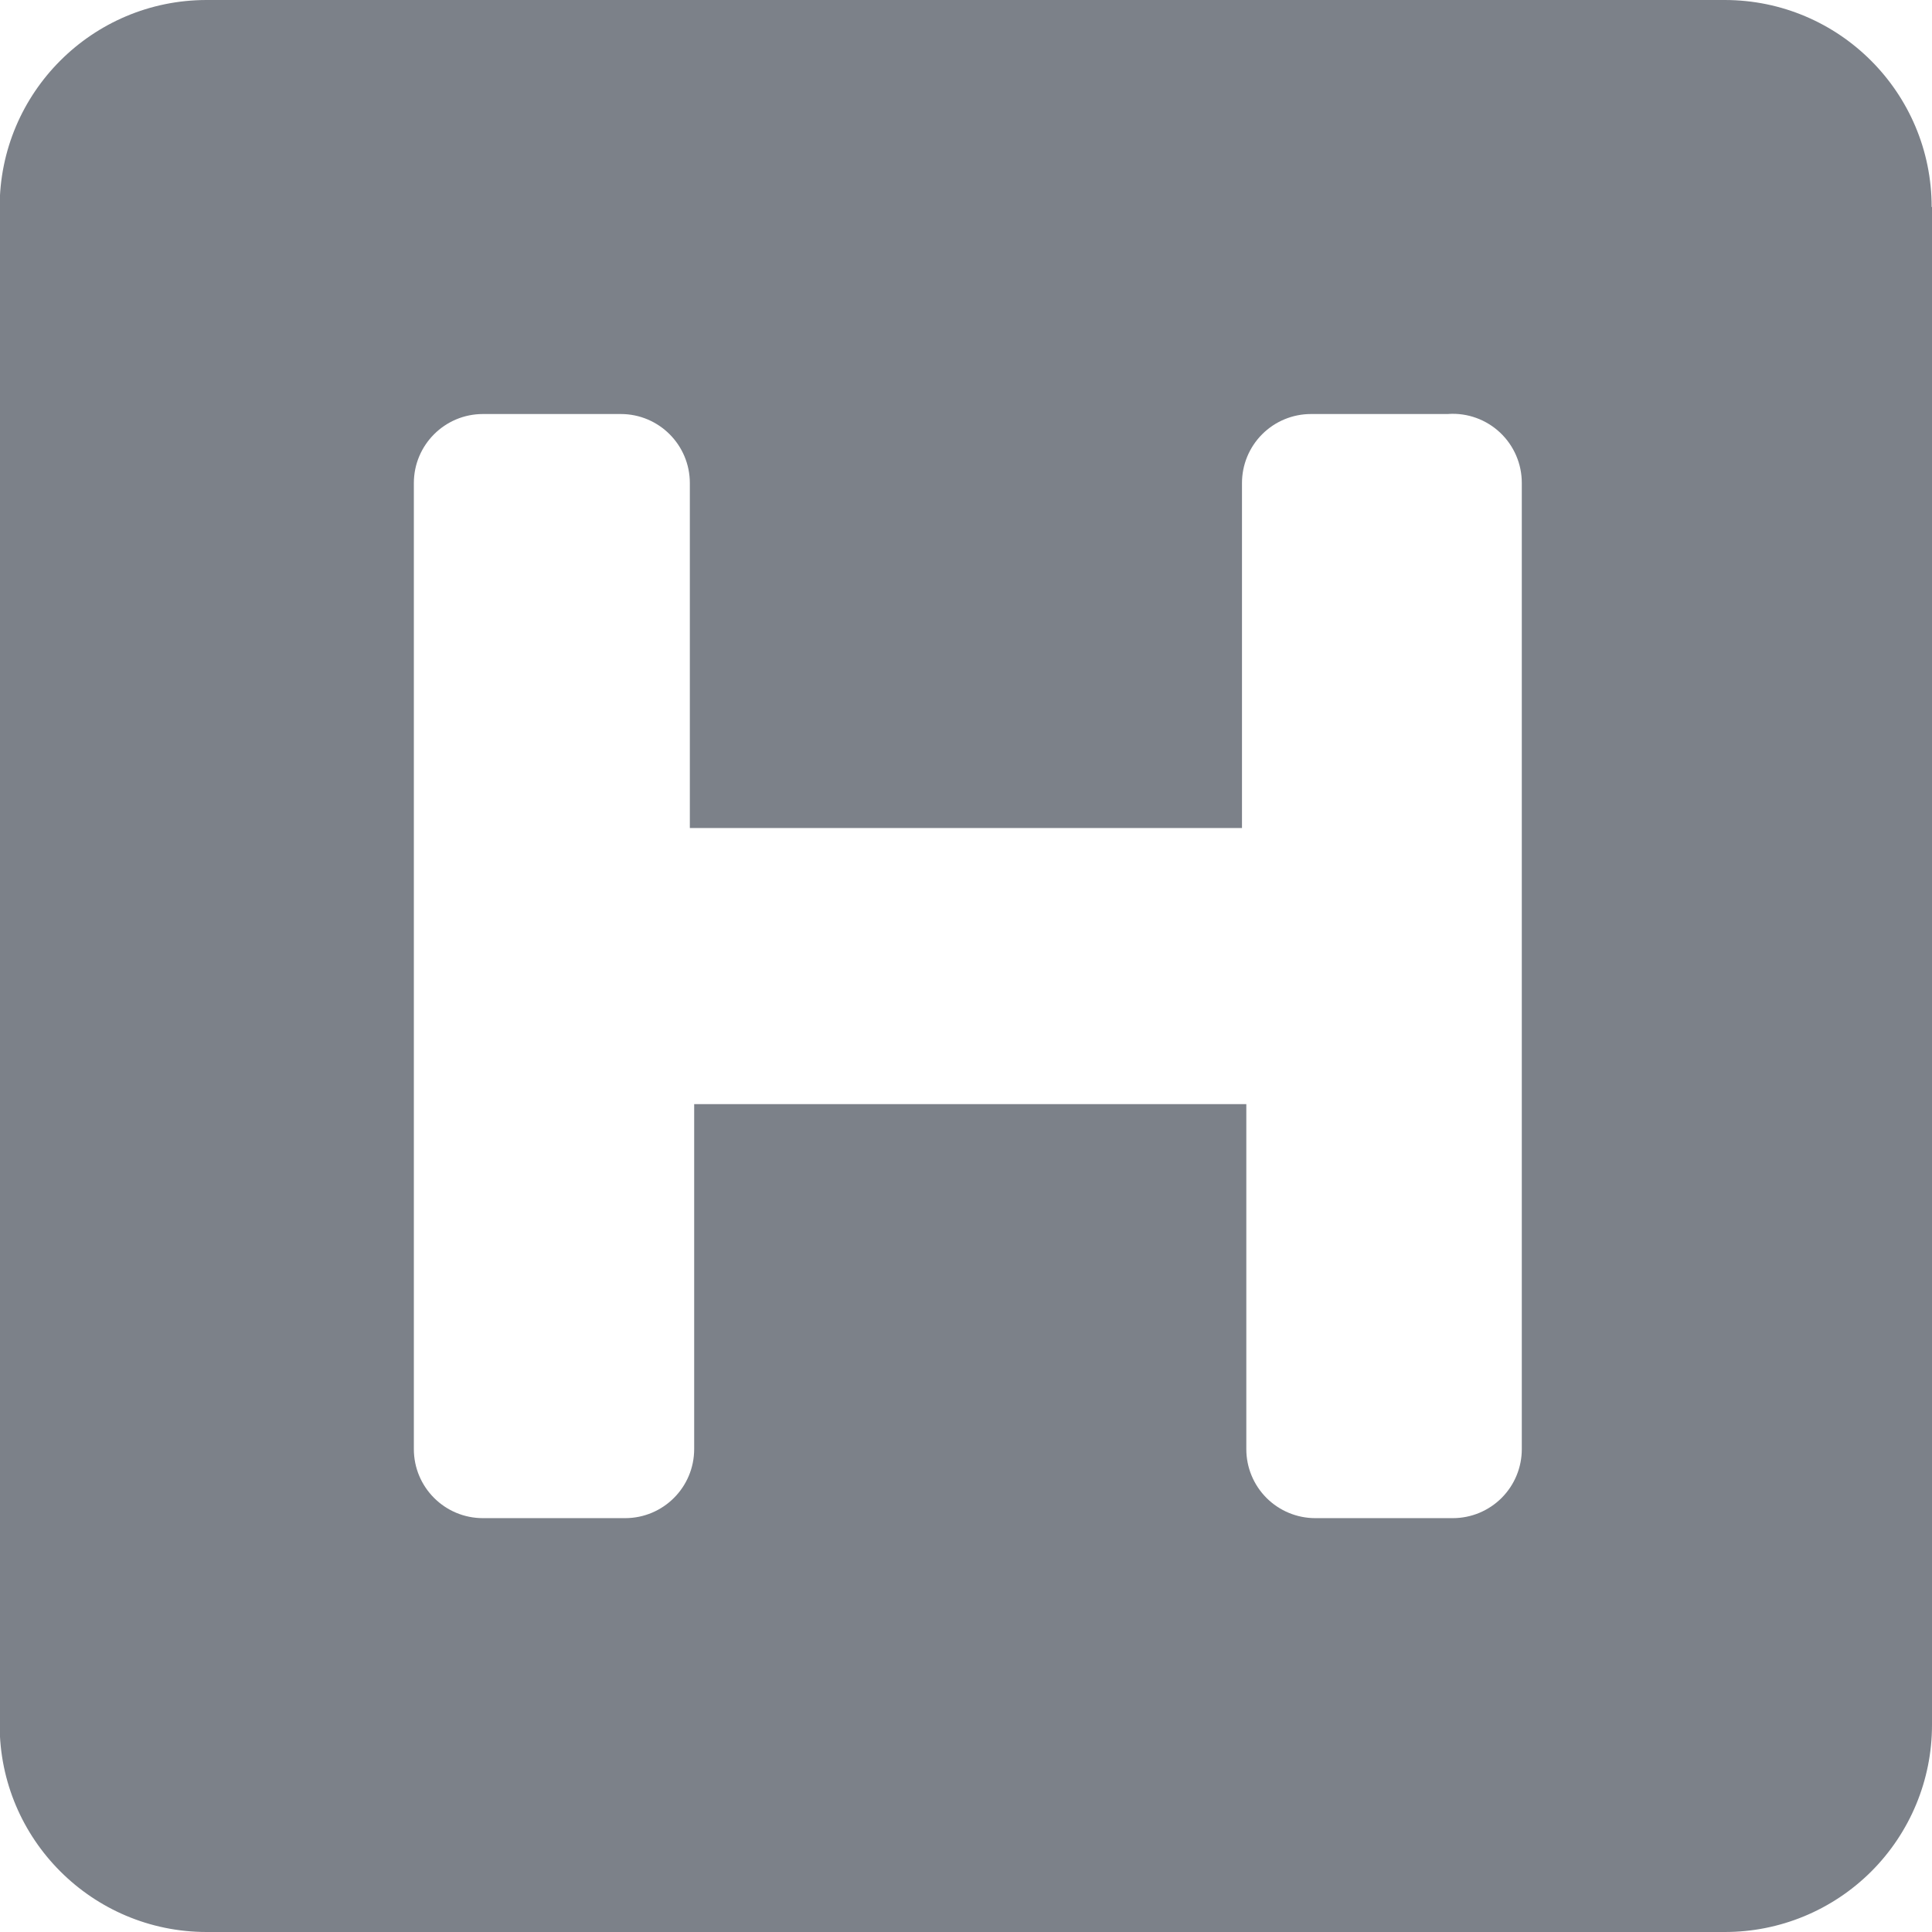
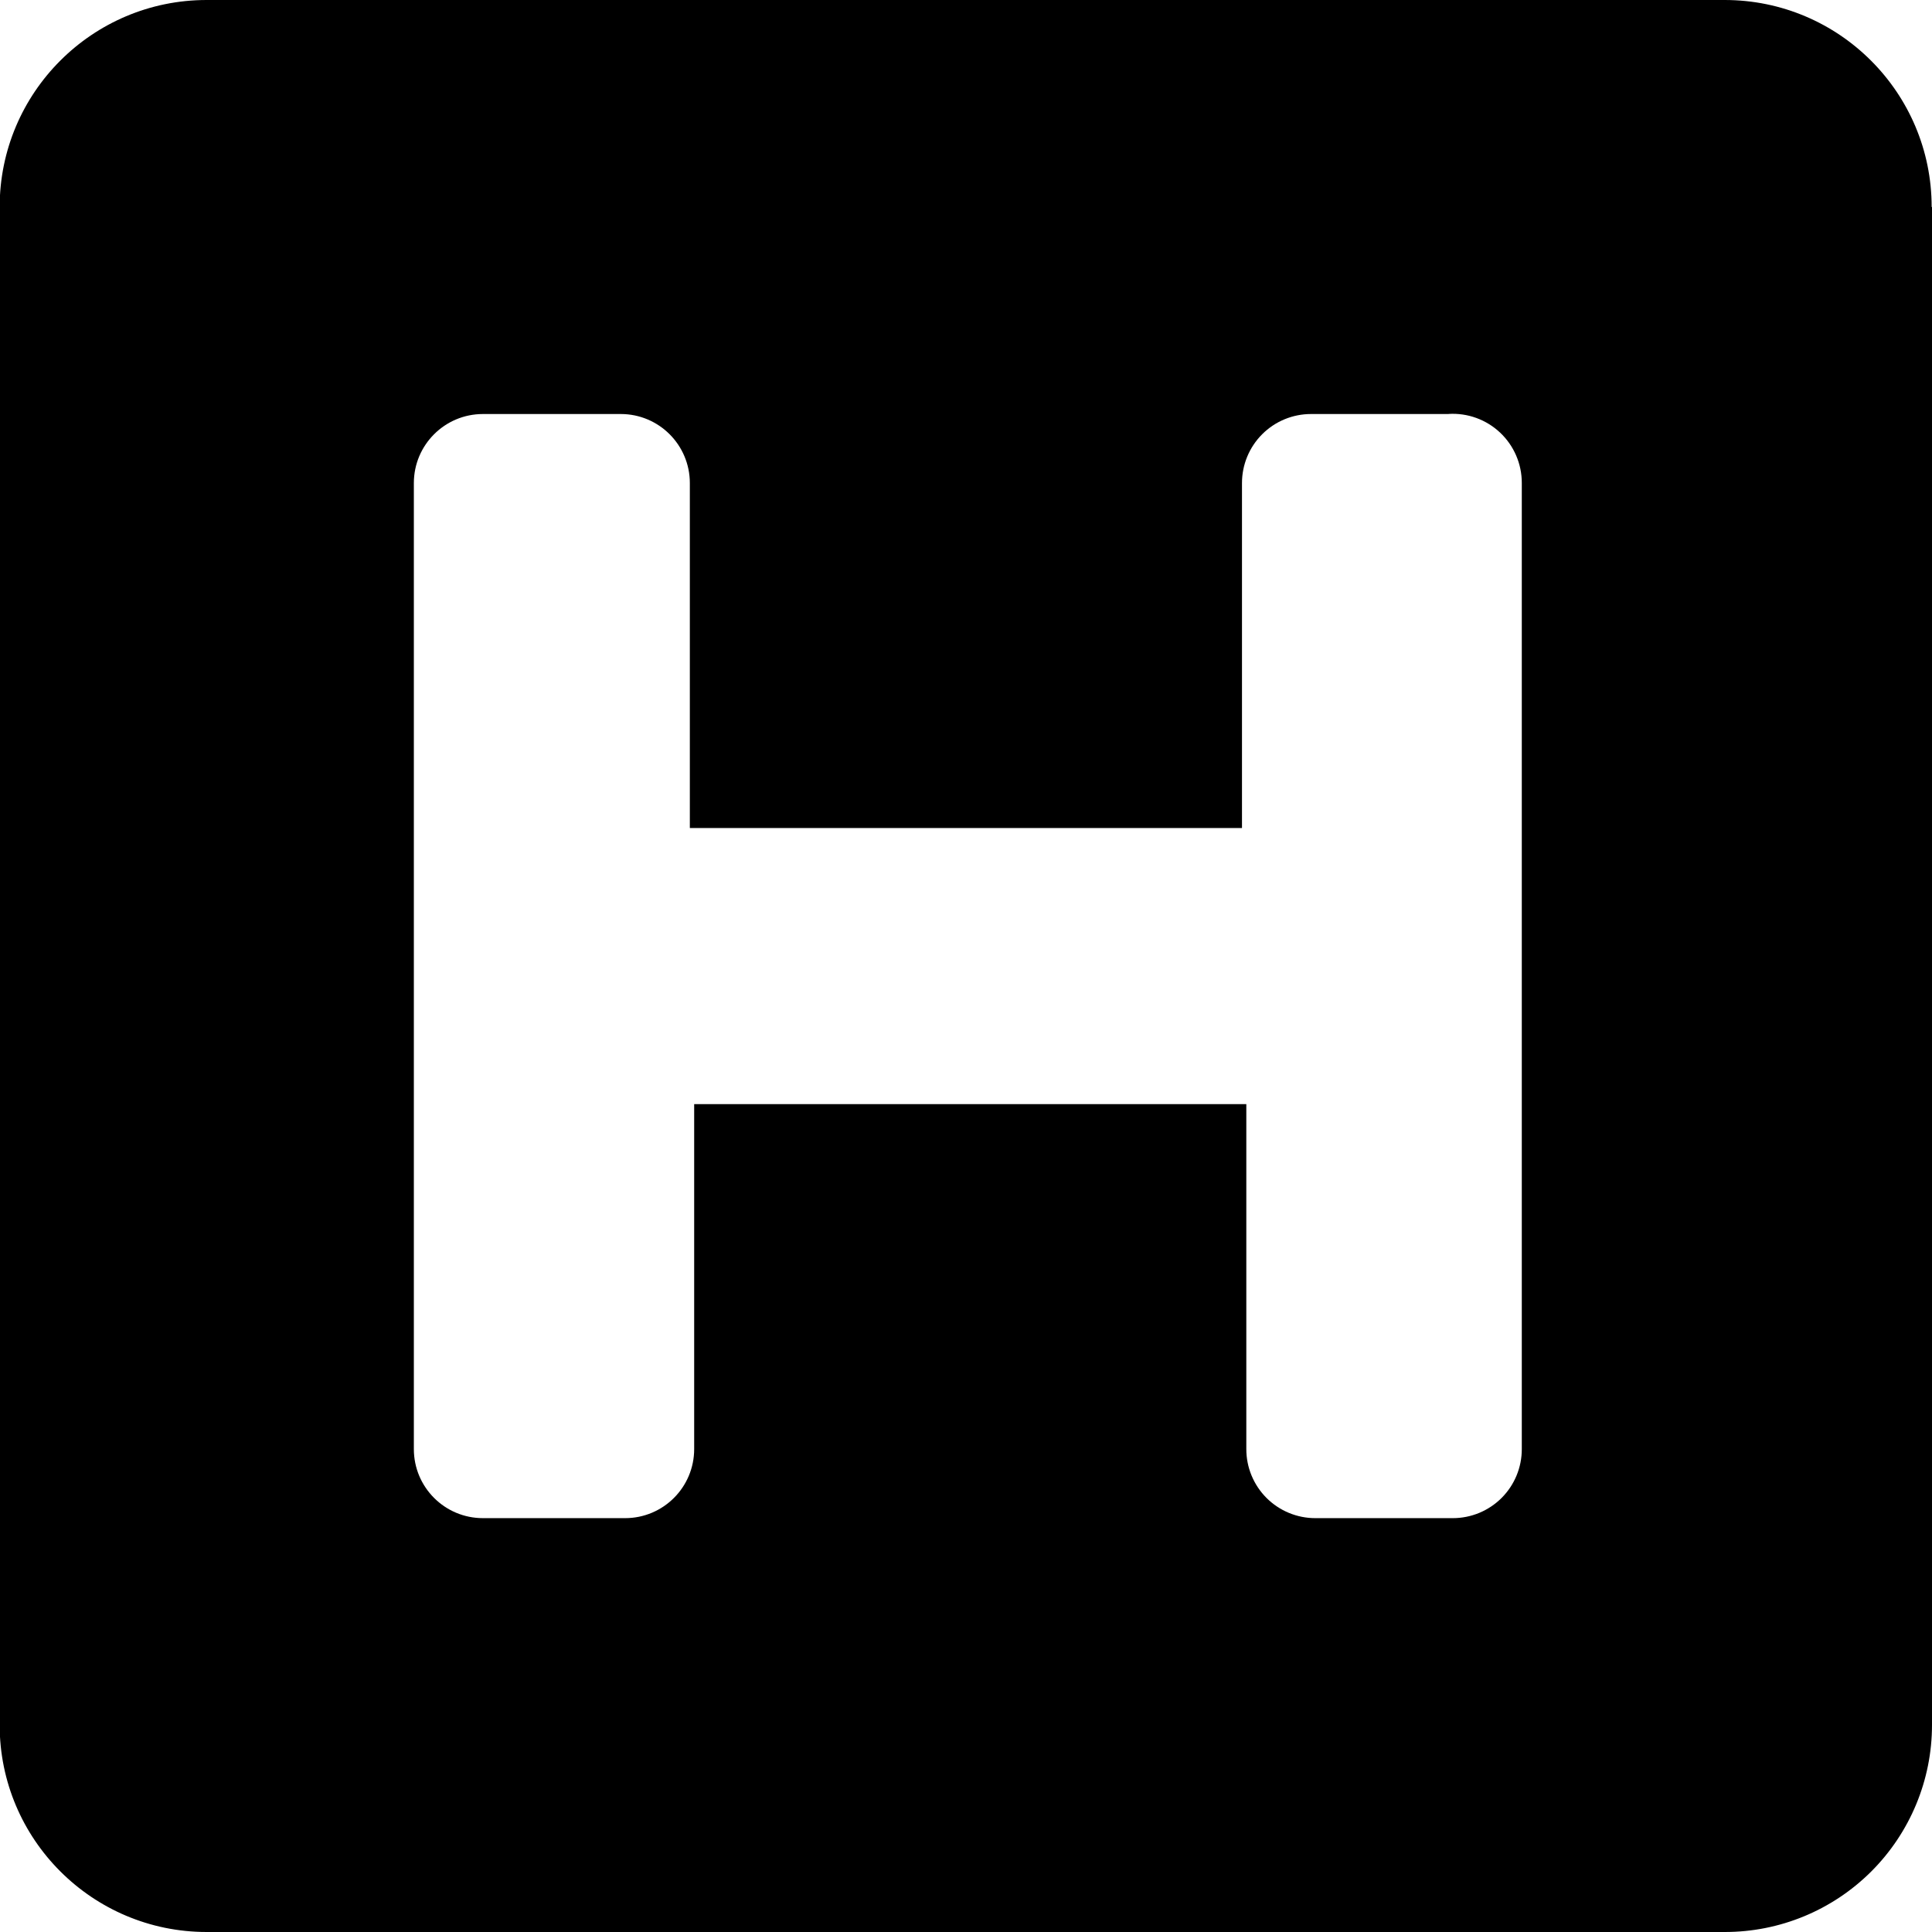
<svg xmlns="http://www.w3.org/2000/svg" width="22.744" height="22.744" viewBox="0 0 22.744 22.744">
  <g id="noun-headline-3744119" transform="translate(-217.697 -147.698)">
-     <path id="Path_169240" data-name="Path 169240" d="M240.441,150.135v17.87A2.437,2.437,0,0,1,238,170.442h-17.87a2.437,2.437,0,0,1-2.437-2.437v-17.87a2.437,2.437,0,0,1,2.437-2.437H238a2.437,2.437,0,0,1,2.437,2.437Zm-5.686,2.437H233.13a.812.812,0,0,0-.812.813v4.061h-6.5v-4.061a.813.813,0,0,0-.812-.813h-1.624a.813.813,0,0,0-.813.813v11.372a.813.813,0,0,0,.813.813h1.674a.813.813,0,0,0,.813-.813v-4.061h6.5v4.061h0a.812.812,0,0,0,.812.813H234.8a.812.812,0,0,0,.812-.813V153.384a.813.813,0,0,0-.863-.813Z" transform="translate(0 0)" fill="#7c8189" />
+     <path id="Path_169240" data-name="Path 169240" d="M240.441,150.135v17.87A2.437,2.437,0,0,1,238,170.442h-17.87a2.437,2.437,0,0,1-2.437-2.437v-17.87a2.437,2.437,0,0,1,2.437-2.437H238a2.437,2.437,0,0,1,2.437,2.437Zm-5.686,2.437H233.13a.812.812,0,0,0-.812.813v4.061h-6.5v-4.061a.813.813,0,0,0-.812-.813h-1.624a.813.813,0,0,0-.813.813v11.372a.813.813,0,0,0,.813.813h1.674a.813.813,0,0,0,.813-.813v-4.061h6.5v4.061h0a.812.812,0,0,0,.812.813H234.8a.812.812,0,0,0,.812-.813V153.384a.813.813,0,0,0-.863-.813Z" transform="translate(0 0)" />
  </g>
</svg>
